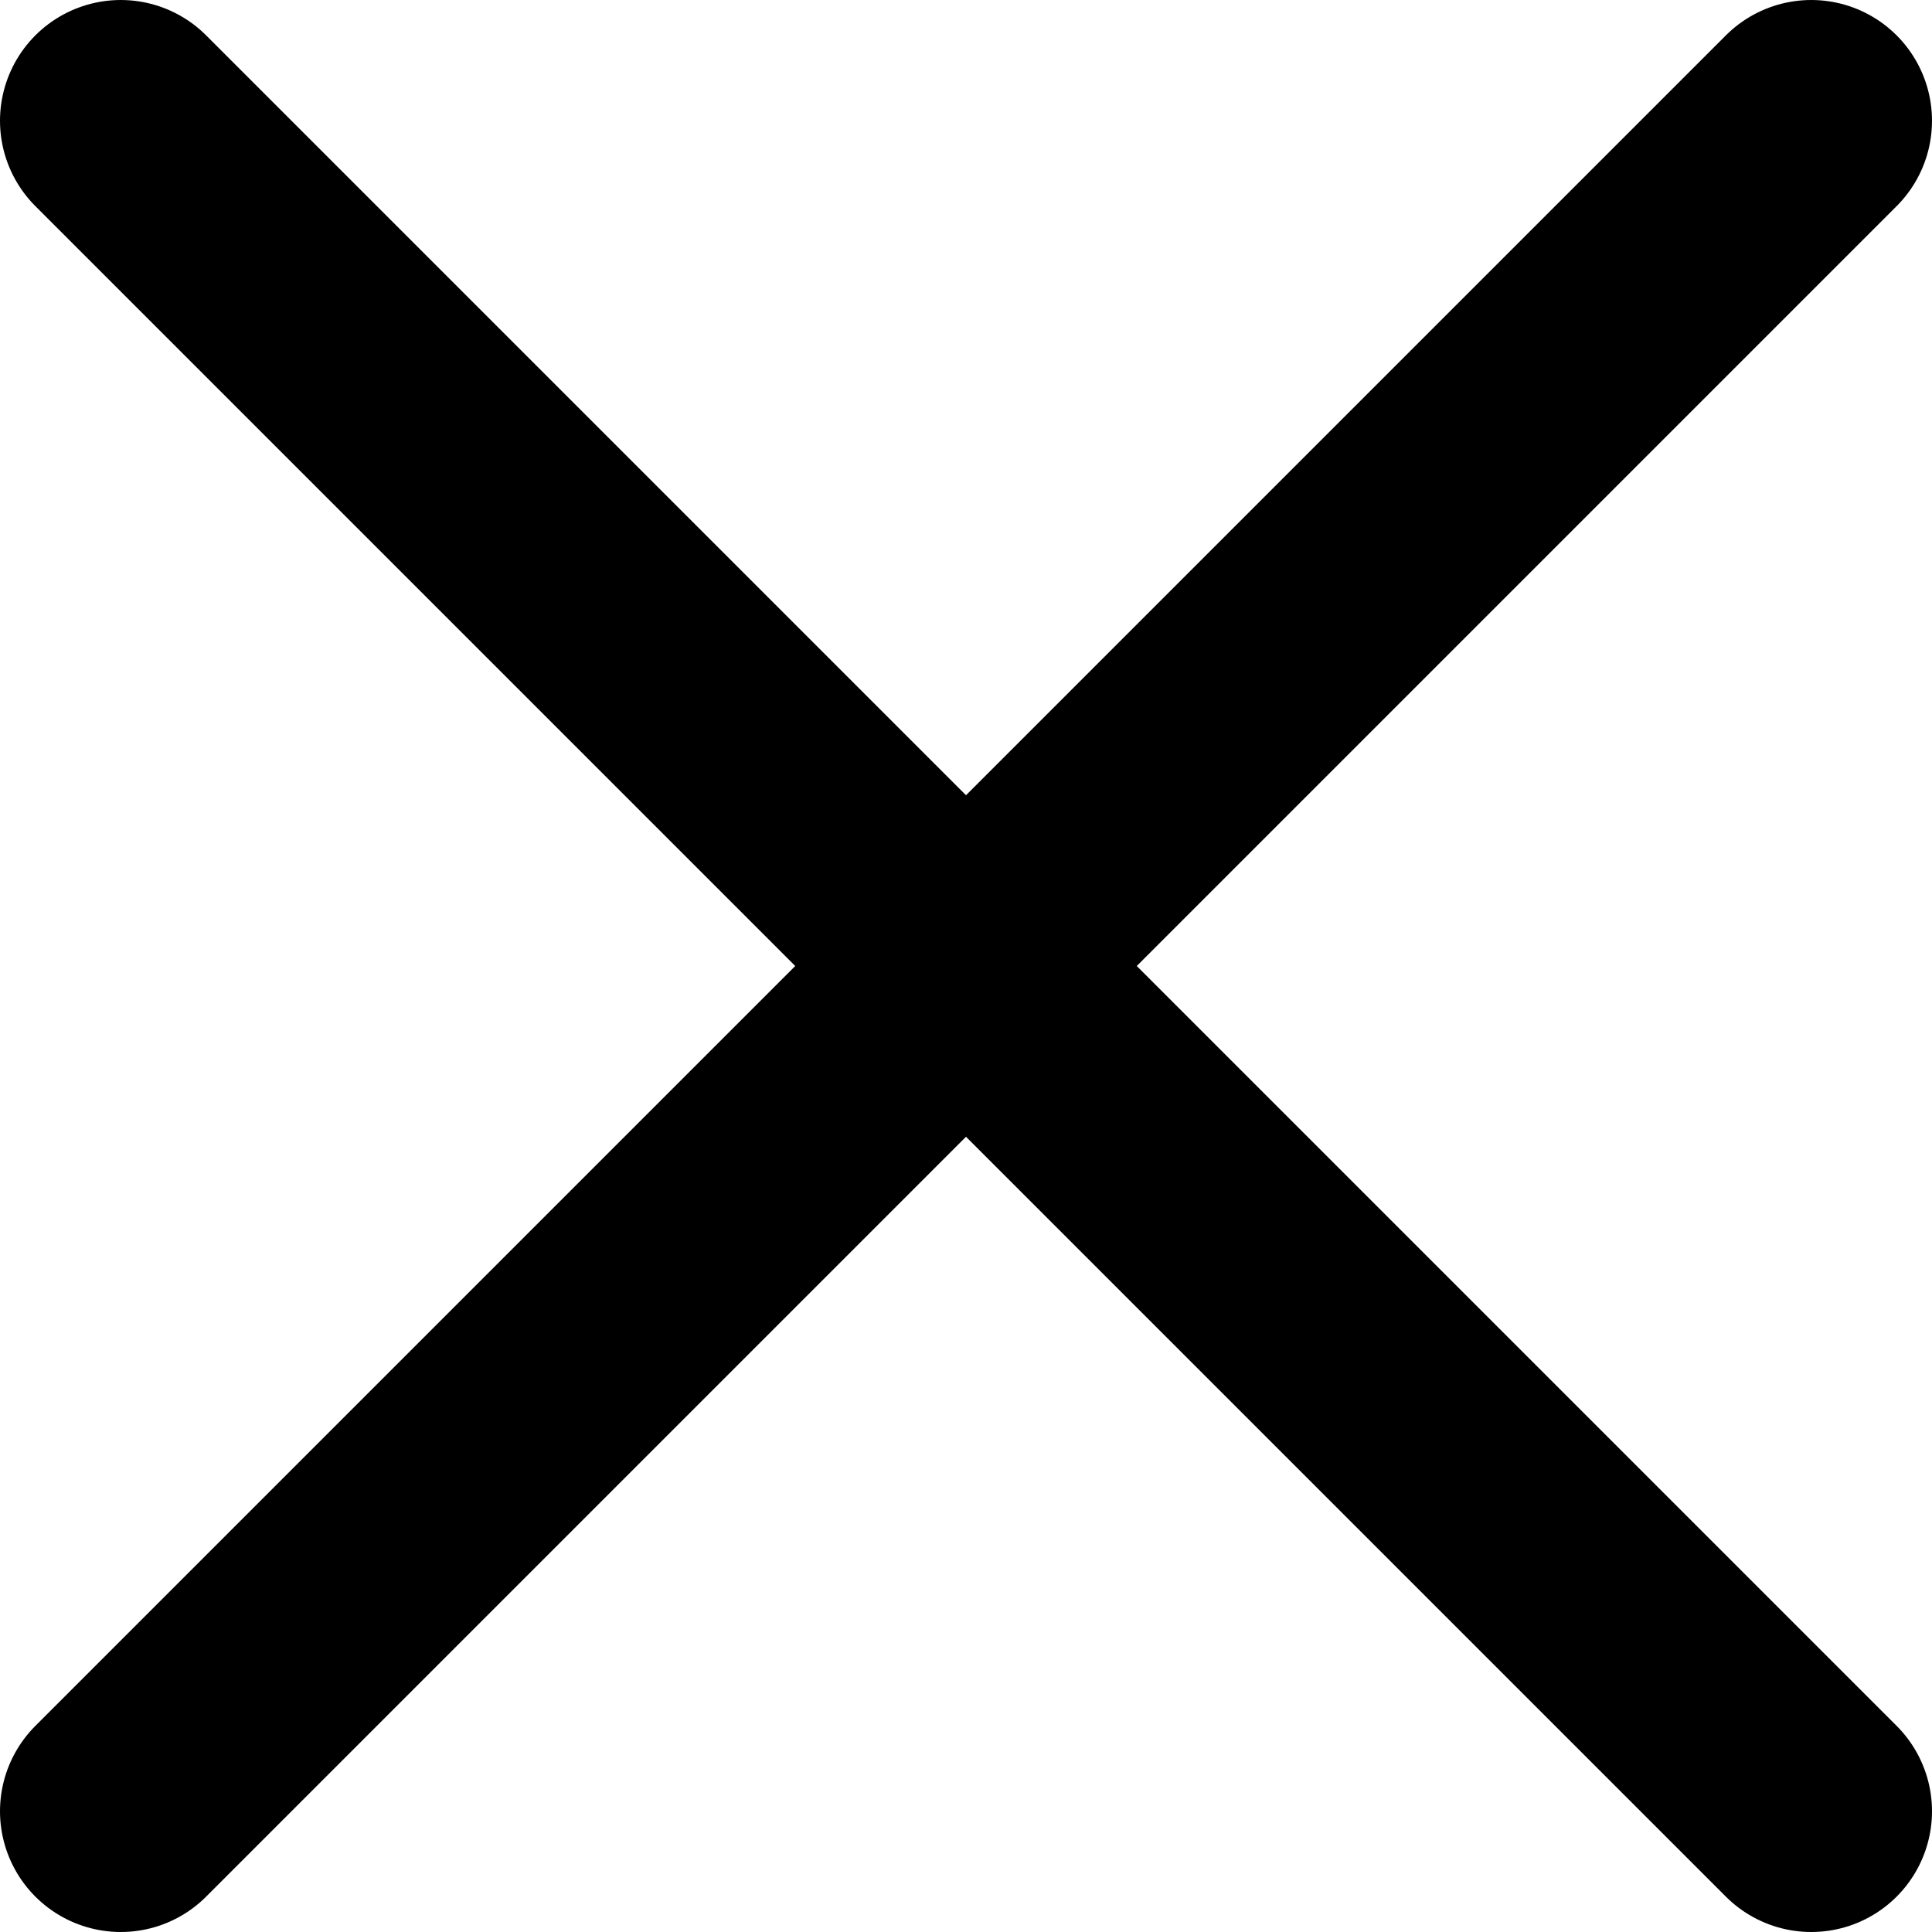
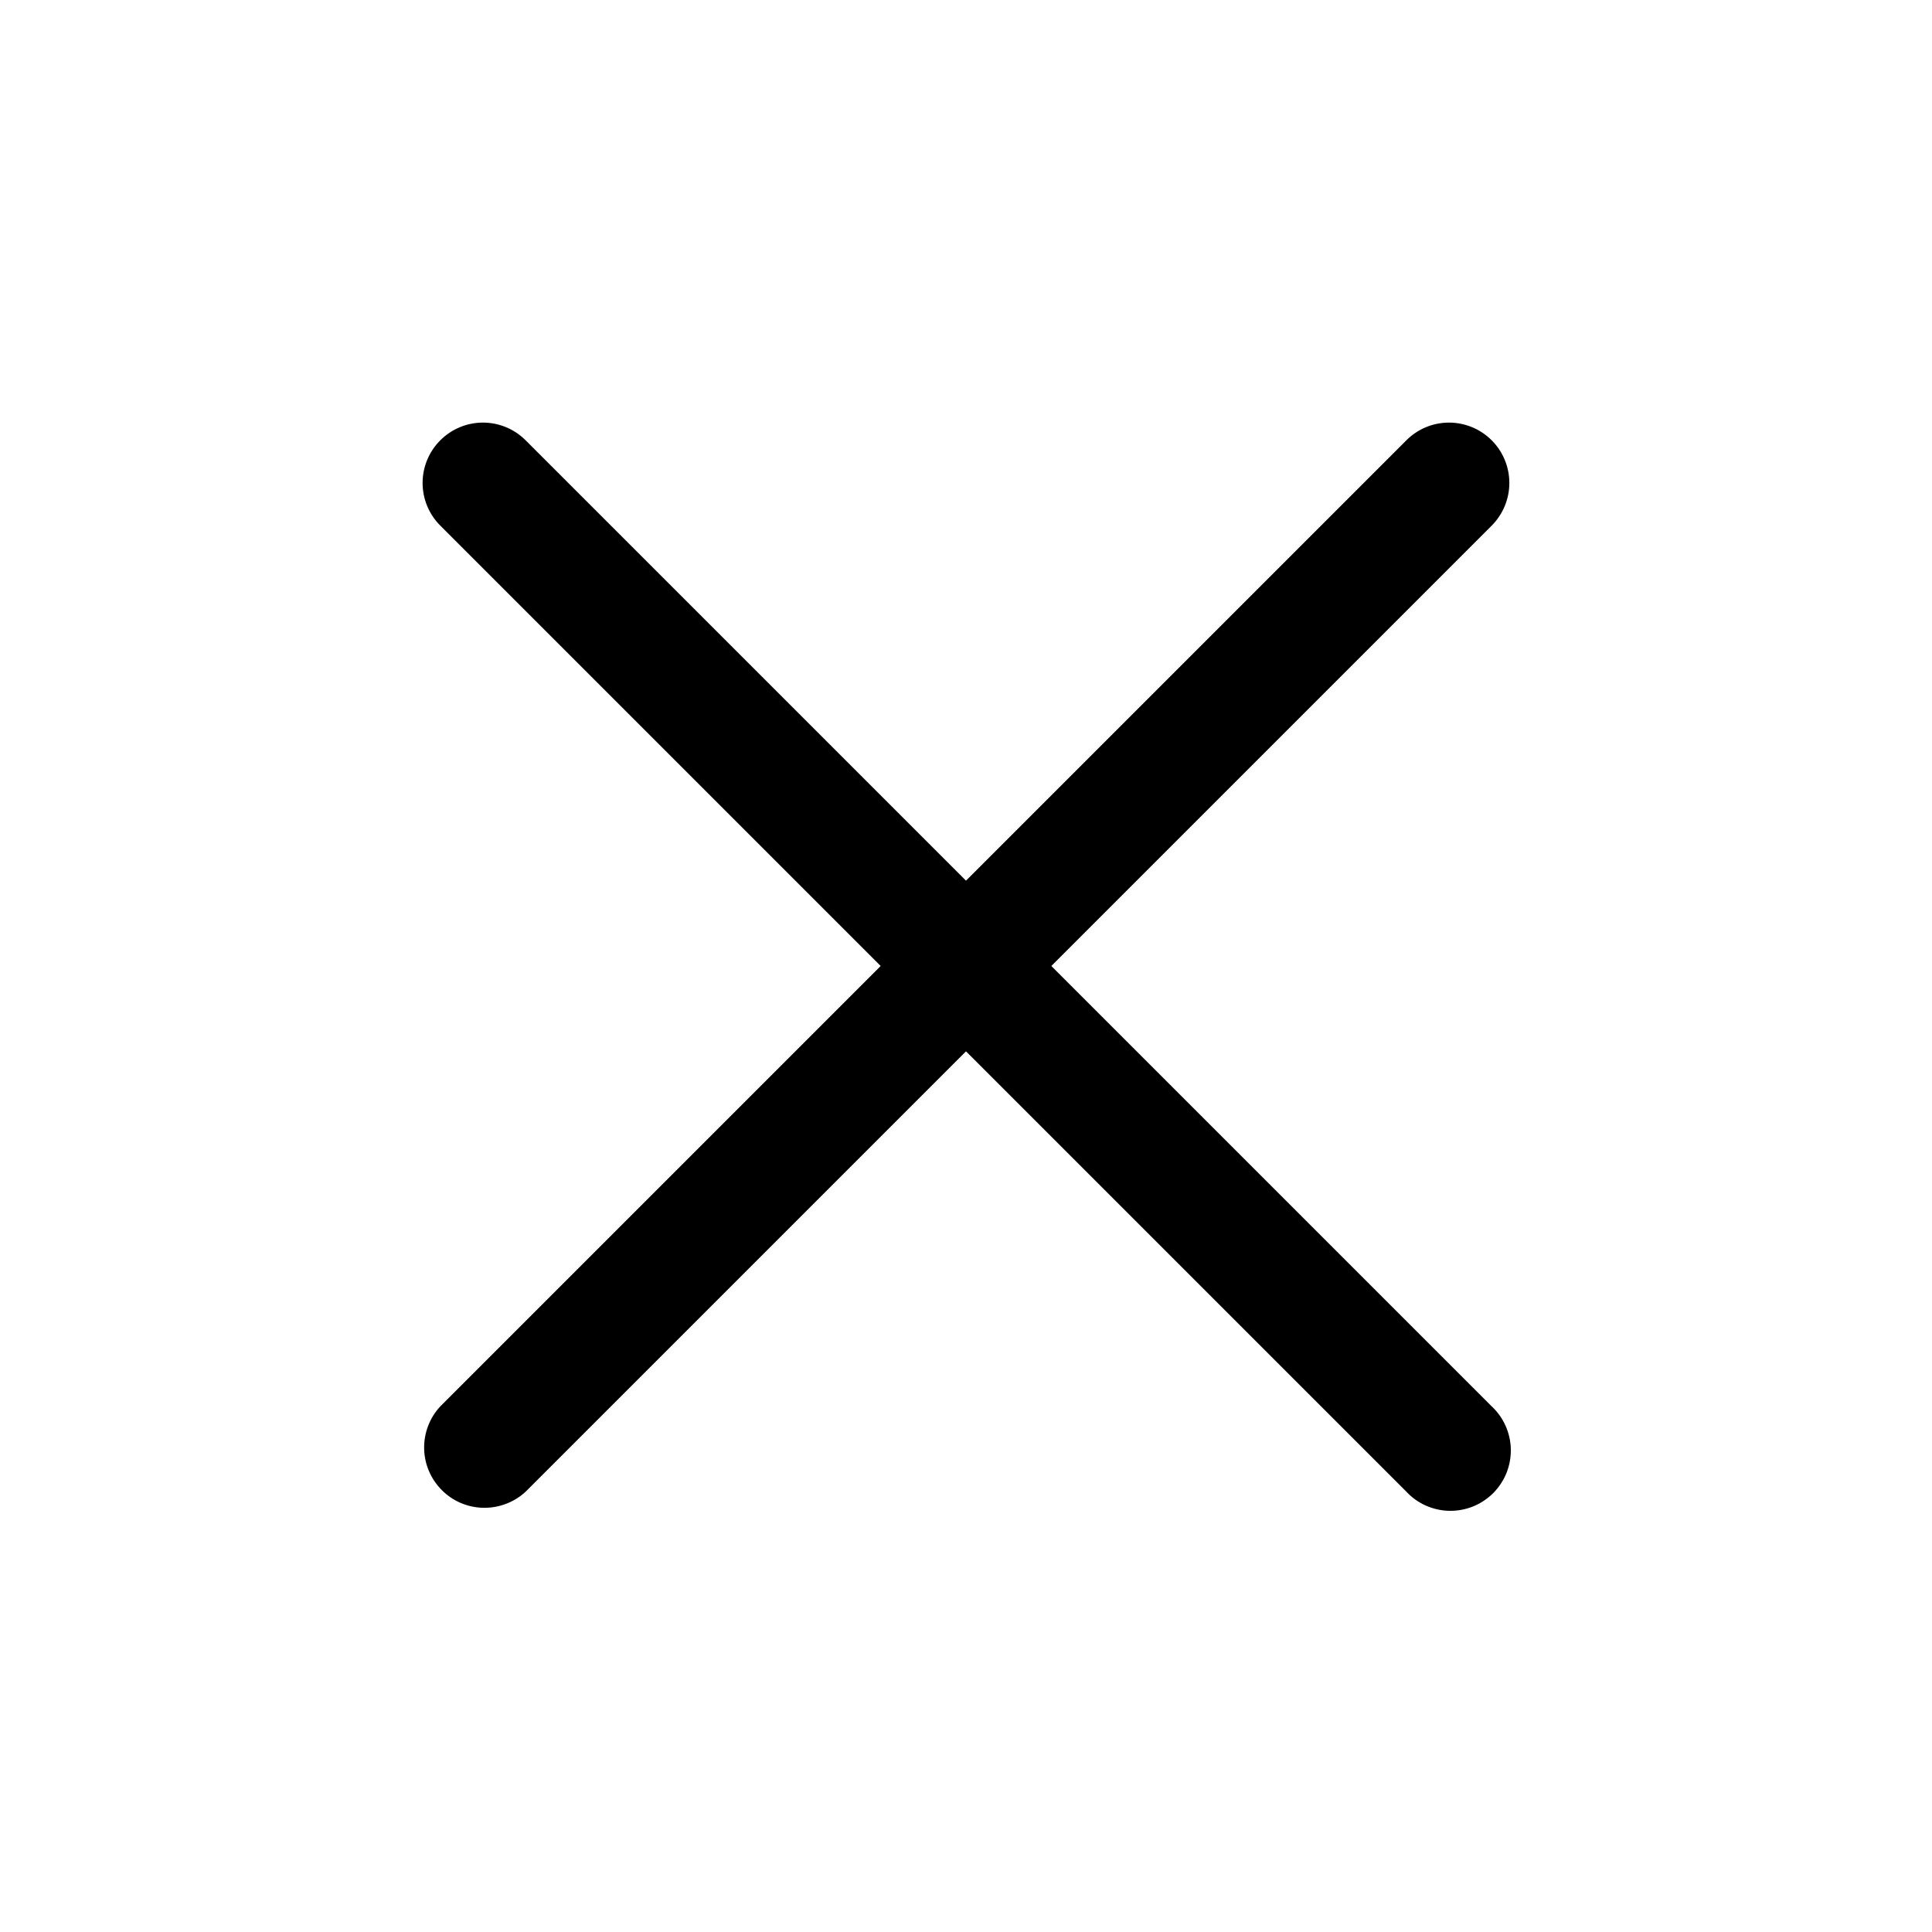
- <svg xmlns="http://www.w3.org/2000/svg" viewBox="0 0 16 16" fill="none">
-   <path d="M15 1L1 15" stroke="CurrentColor" stroke-width="2" stroke-linecap="round" />
-   <path d="M1 1L15 15" stroke="CurrentColor" stroke-width="2" stroke-linecap="round" />
+ <svg xmlns="http://www.w3.org/2000/svg" viewBox="0 0 30 30" fill="none">
+   <path fill-rule="evenodd" clip-rule="evenodd" d="M6.837 6.837C7.012 6.661 7.251 6.562 7.499 6.562C7.748 6.562 7.986 6.661 8.162 6.837L23.162 21.837C23.254 21.922 23.328 22.026 23.379 22.141C23.43 22.256 23.458 22.38 23.46 22.506C23.462 22.632 23.439 22.757 23.392 22.874C23.345 22.99 23.274 23.096 23.186 23.186C23.096 23.274 22.99 23.345 22.874 23.392C22.757 23.439 22.632 23.462 22.506 23.46C22.38 23.458 22.256 23.43 22.141 23.379C22.026 23.328 21.922 23.254 21.837 23.162L6.837 8.162C6.661 7.986 6.562 7.748 6.562 7.499C6.562 7.251 6.661 7.012 6.837 6.837Z" fill="CurrentColor" />
+   <path fill-rule="evenodd" clip-rule="evenodd" d="M23.163 6.837C23.338 7.012 23.437 7.251 23.437 7.499C23.437 7.748 23.338 7.986 23.163 8.162L8.163 23.162C7.985 23.327 7.75 23.417 7.507 23.413C7.264 23.409 7.032 23.311 6.861 23.139C6.689 22.967 6.59 22.735 6.586 22.492C6.582 22.25 6.672 22.014 6.838 21.837L21.838 6.837C22.013 6.661 22.252 6.562 22.5 6.562C22.748 6.562 22.987 6.661 23.163 6.837Z" fill="CurrentColor" />
</svg>
